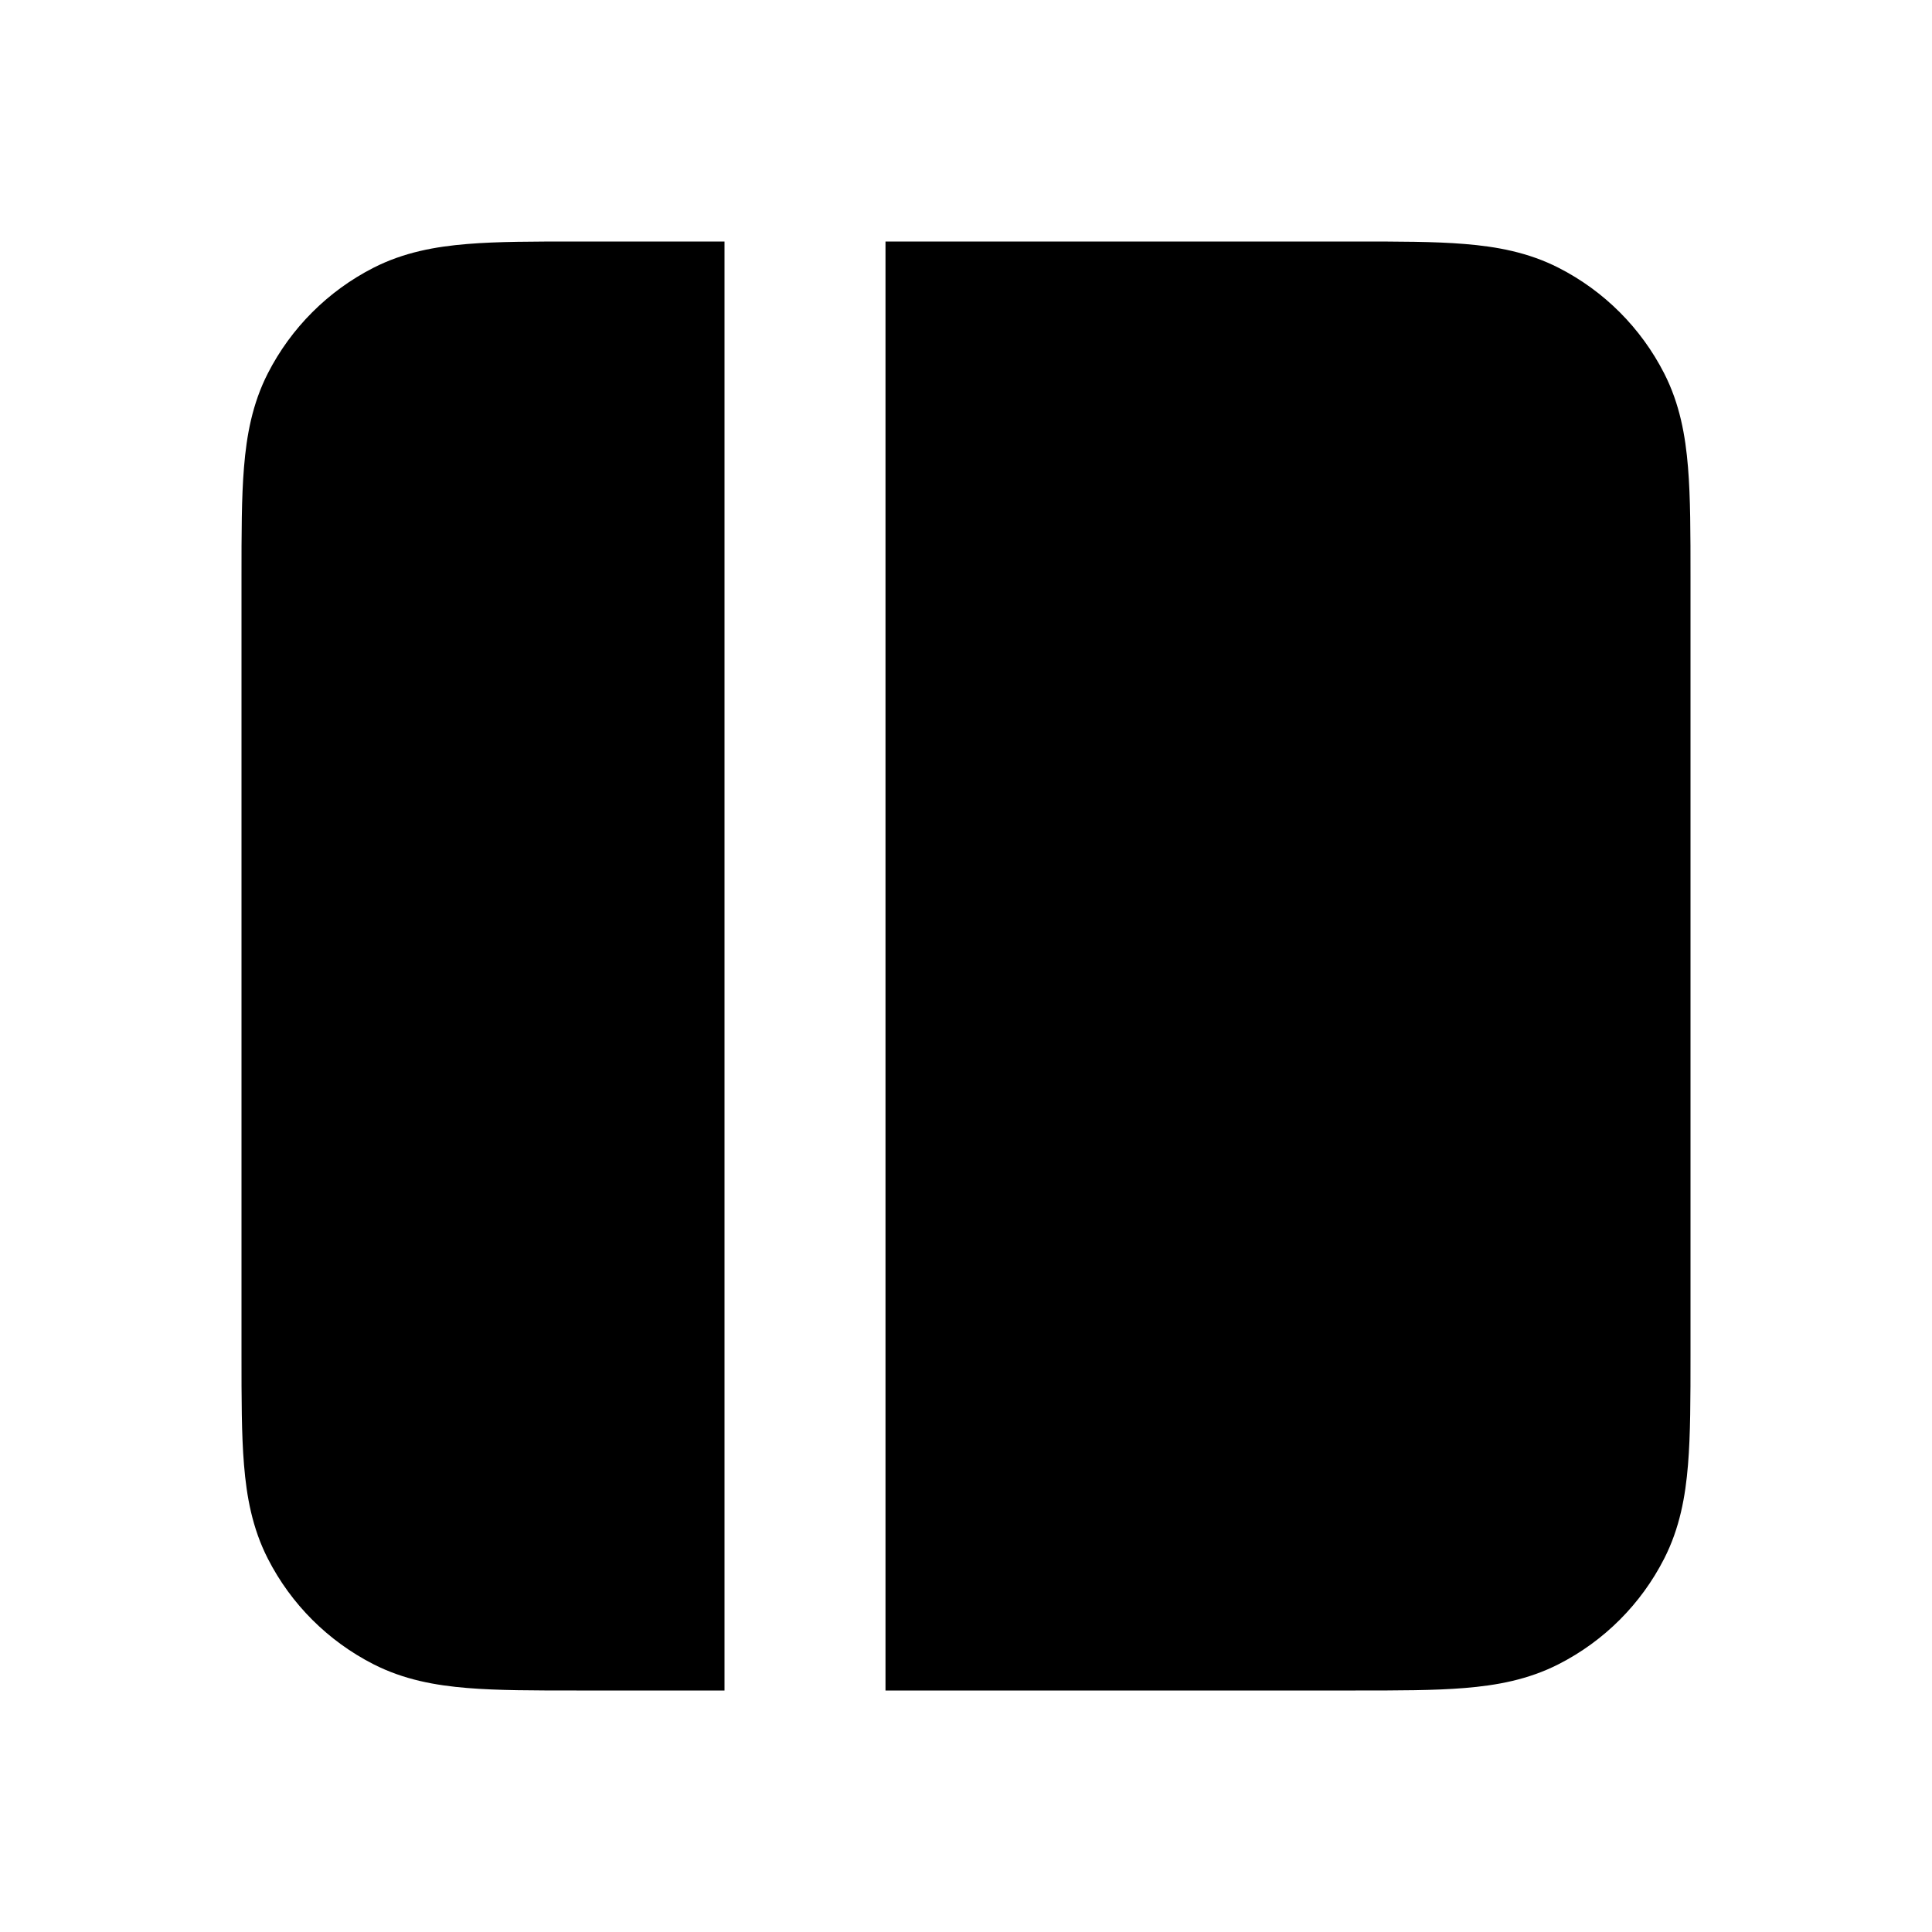
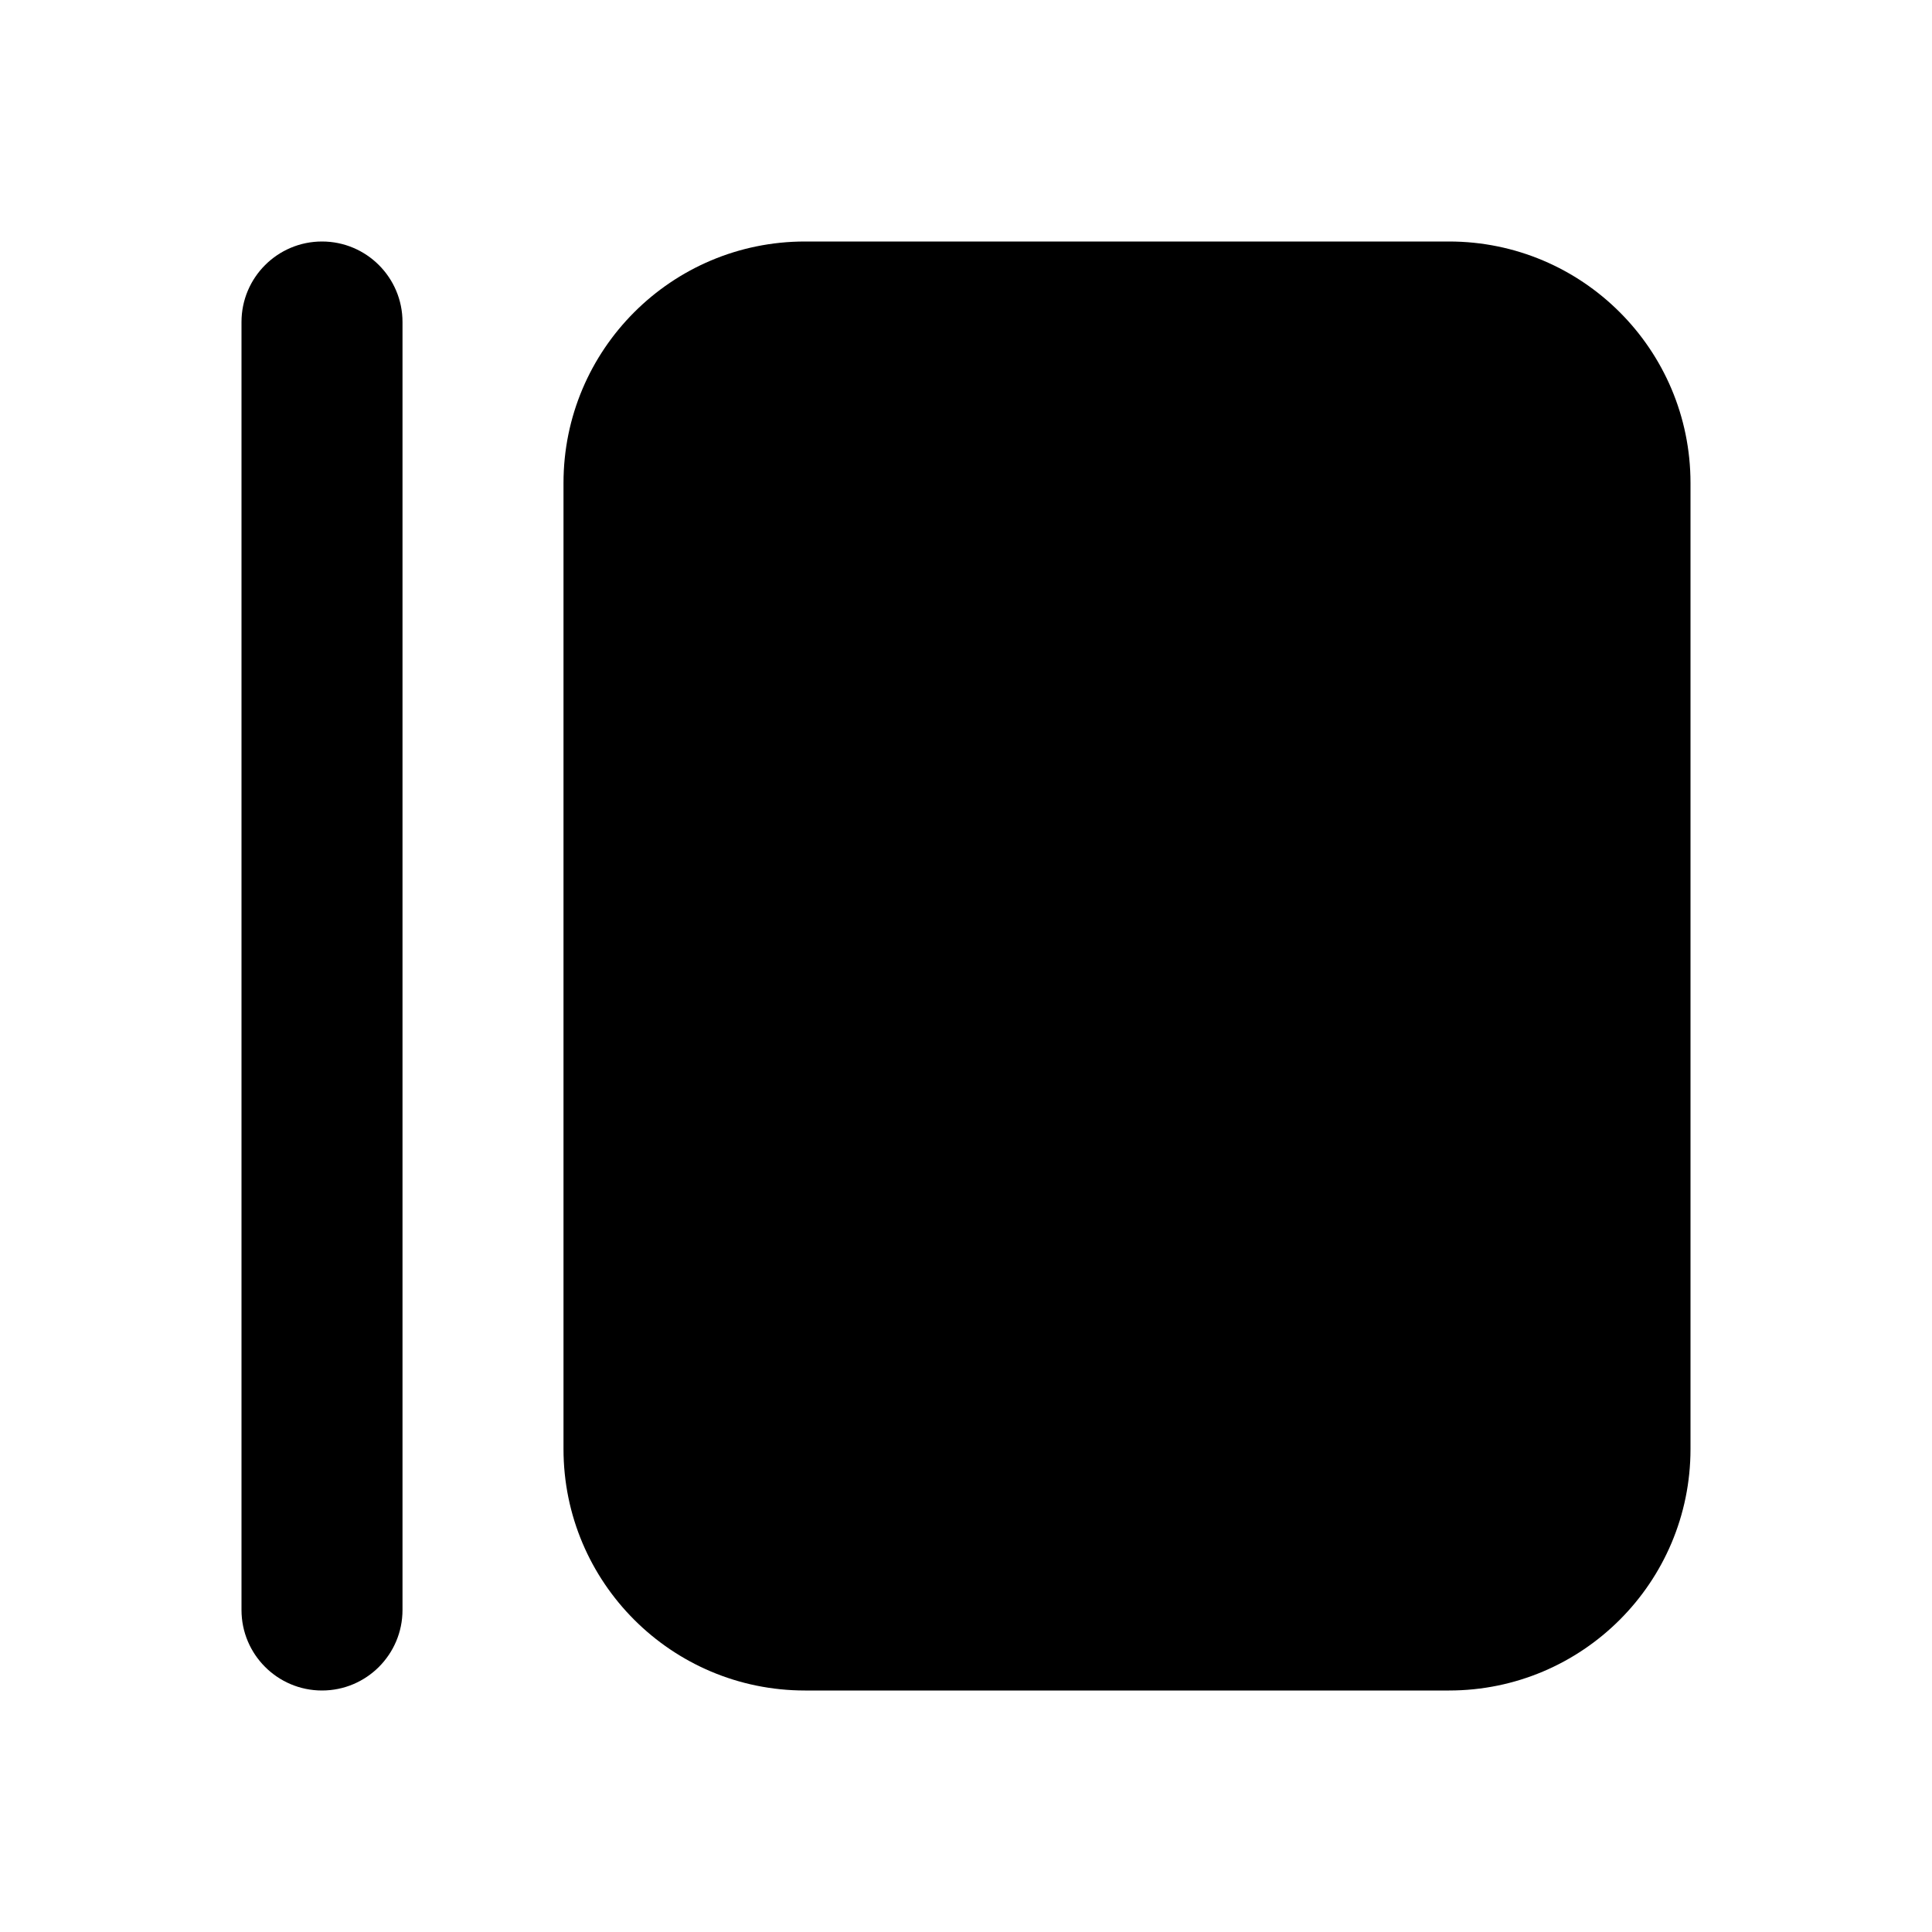
<svg xmlns="http://www.w3.org/2000/svg" aria-hidden="true" width="24" height="24" viewBox="0 0 24 24" fill="none">
-   <path d="M7.161 3H9V21L7.161 21C6.634 21 6.18 21 5.805 20.969C5.41 20.937 5.016 20.866 4.638 20.673C4.074 20.385 3.615 19.927 3.327 19.362C3.134 18.984 3.063 18.59 3.031 18.195C3 17.82 3 17.366 3 16.839V7.161C3 6.634 3 6.18 3.031 5.805C3.063 5.41 3.134 5.016 3.327 4.638C3.615 4.074 4.074 3.615 4.638 3.327C5.016 3.134 5.41 3.063 5.805 3.031C6.18 3 6.634 3 7.161 3Z" fill="currentColor" />
-   <path d="M11 21L16.839 21C17.366 21 17.82 21 18.195 20.969C18.59 20.937 18.984 20.866 19.362 20.673C19.927 20.385 20.385 19.927 20.673 19.362C20.866 18.984 20.937 18.59 20.969 18.195C21 17.82 21 17.366 21 16.839V7.161C21 6.634 21 6.18 20.969 5.805C20.937 5.41 20.866 5.016 20.673 4.638C20.385 4.074 19.927 3.615 19.362 3.327C18.984 3.134 18.59 3.063 18.195 3.031C17.82 3 17.366 3 16.839 3H11V21Z" fill="currentColor" />
+   <path d="M10 3C8.343 3 7 4.343 7 6V18C7 19.657 8.343 21 10 21H18C19.657 21 21 19.657 21 18V6C21 4.343 19.657 3 18 3H10Z" fill="currentColor" />
+   <path d="M4 3C3.448 3 3 3.448 3 4V20C3 20.552 3.448 21 4 21C4.552 21 5 20.552 5 20V4C5 3.448 4.552 3 4 3Z" fill="currentColor" />
</svg>
